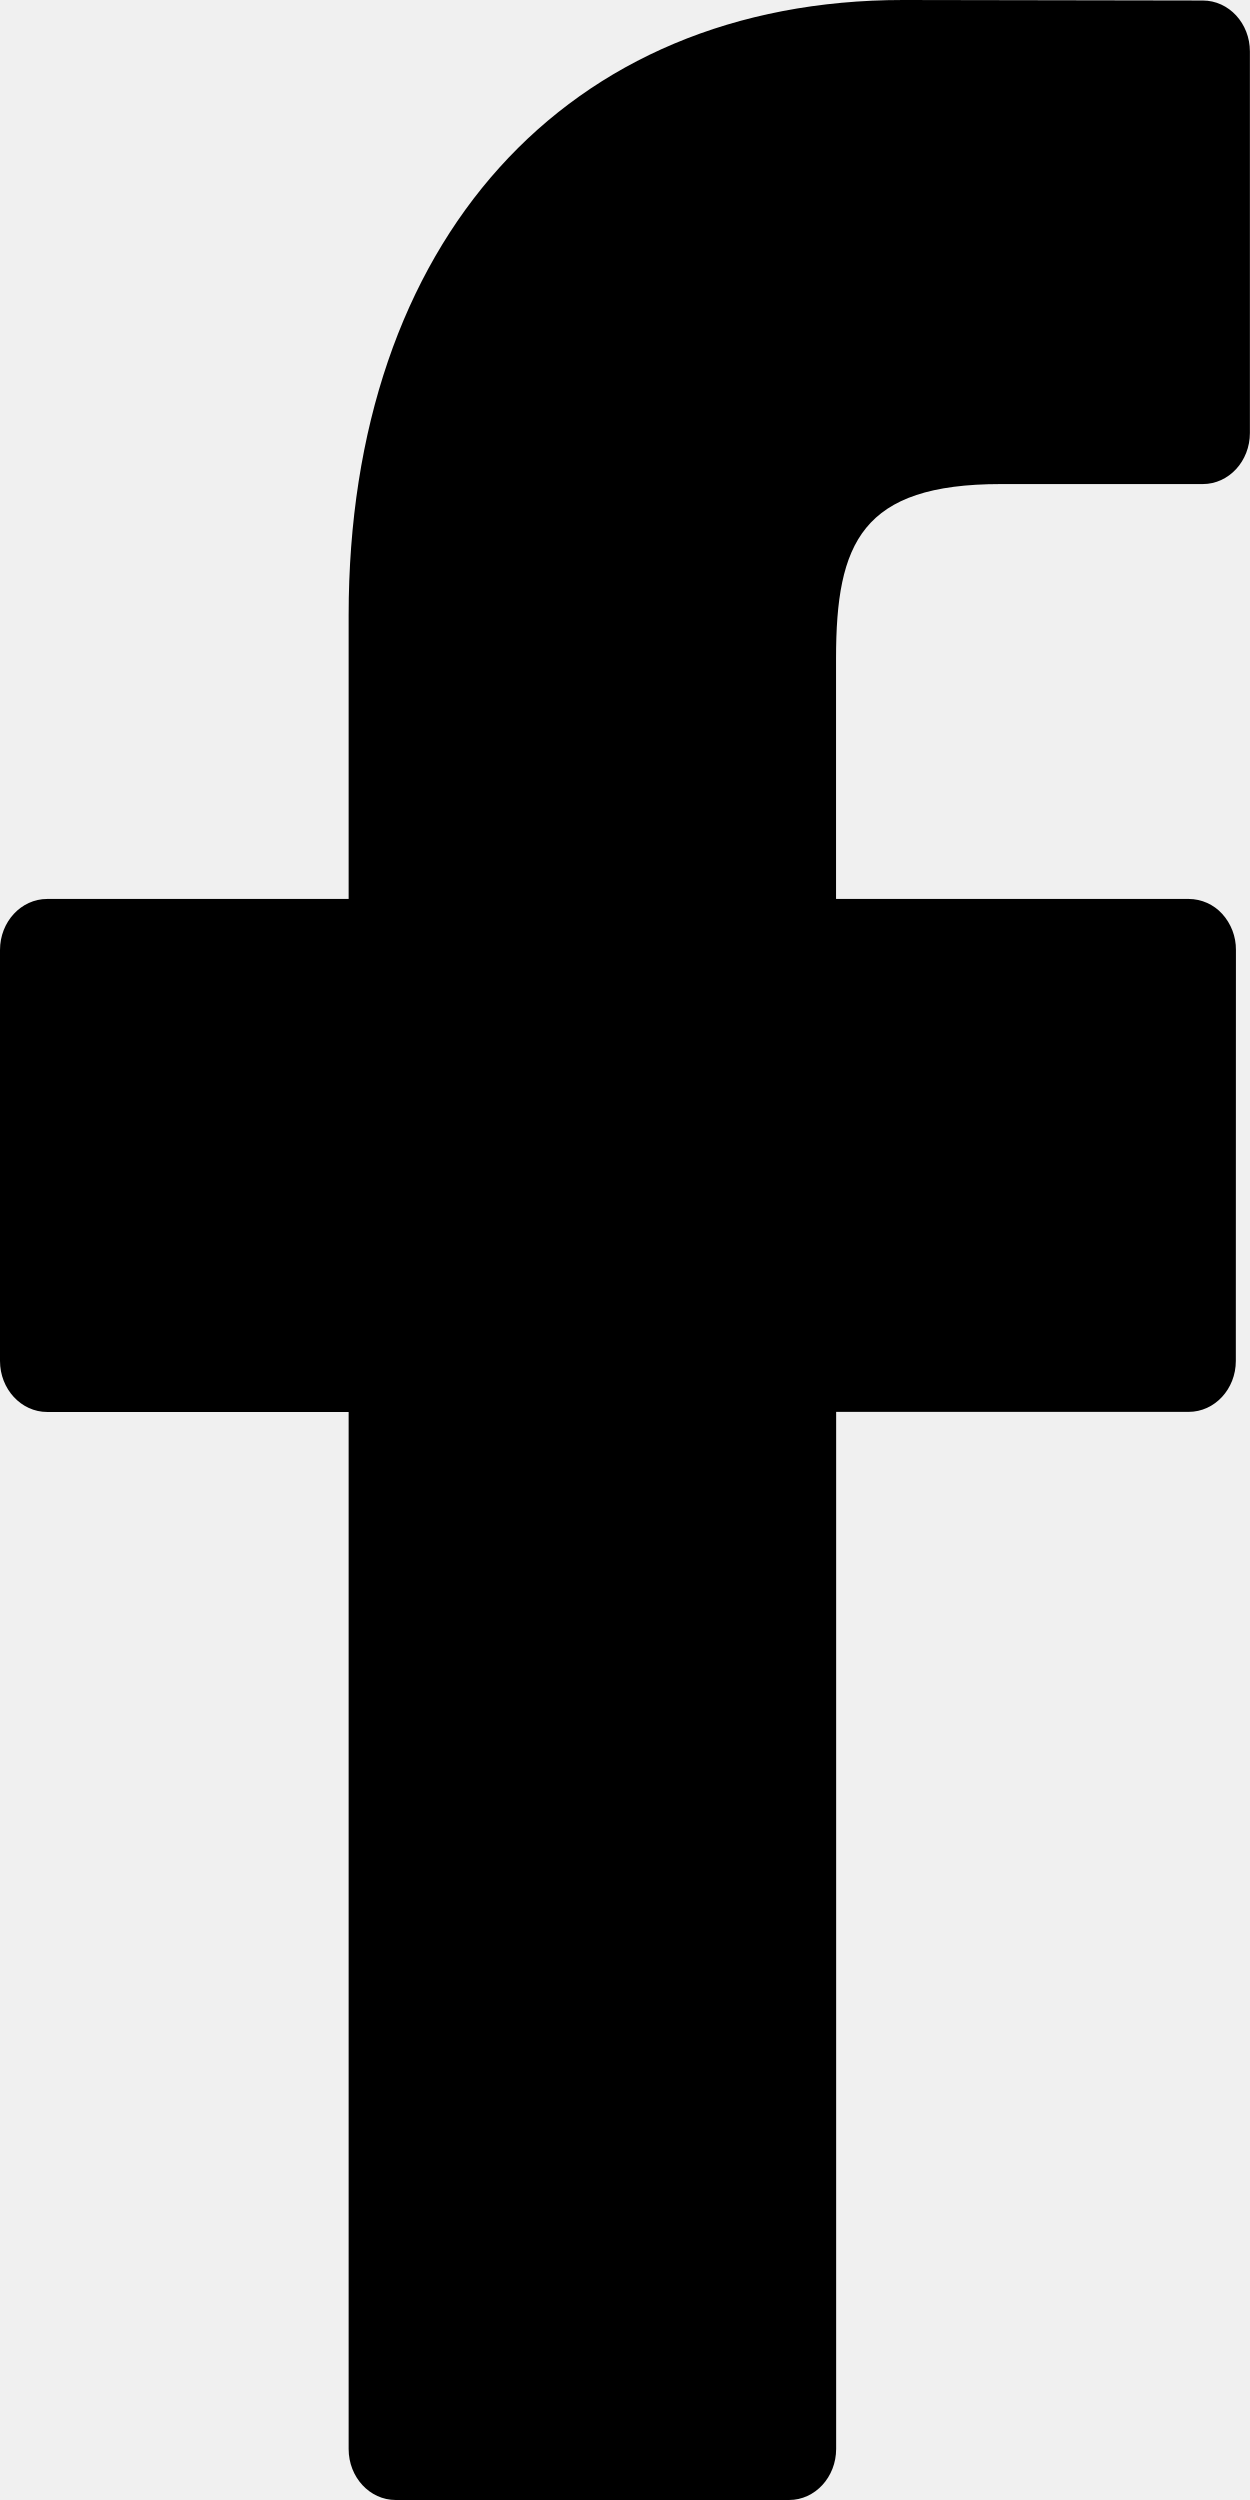
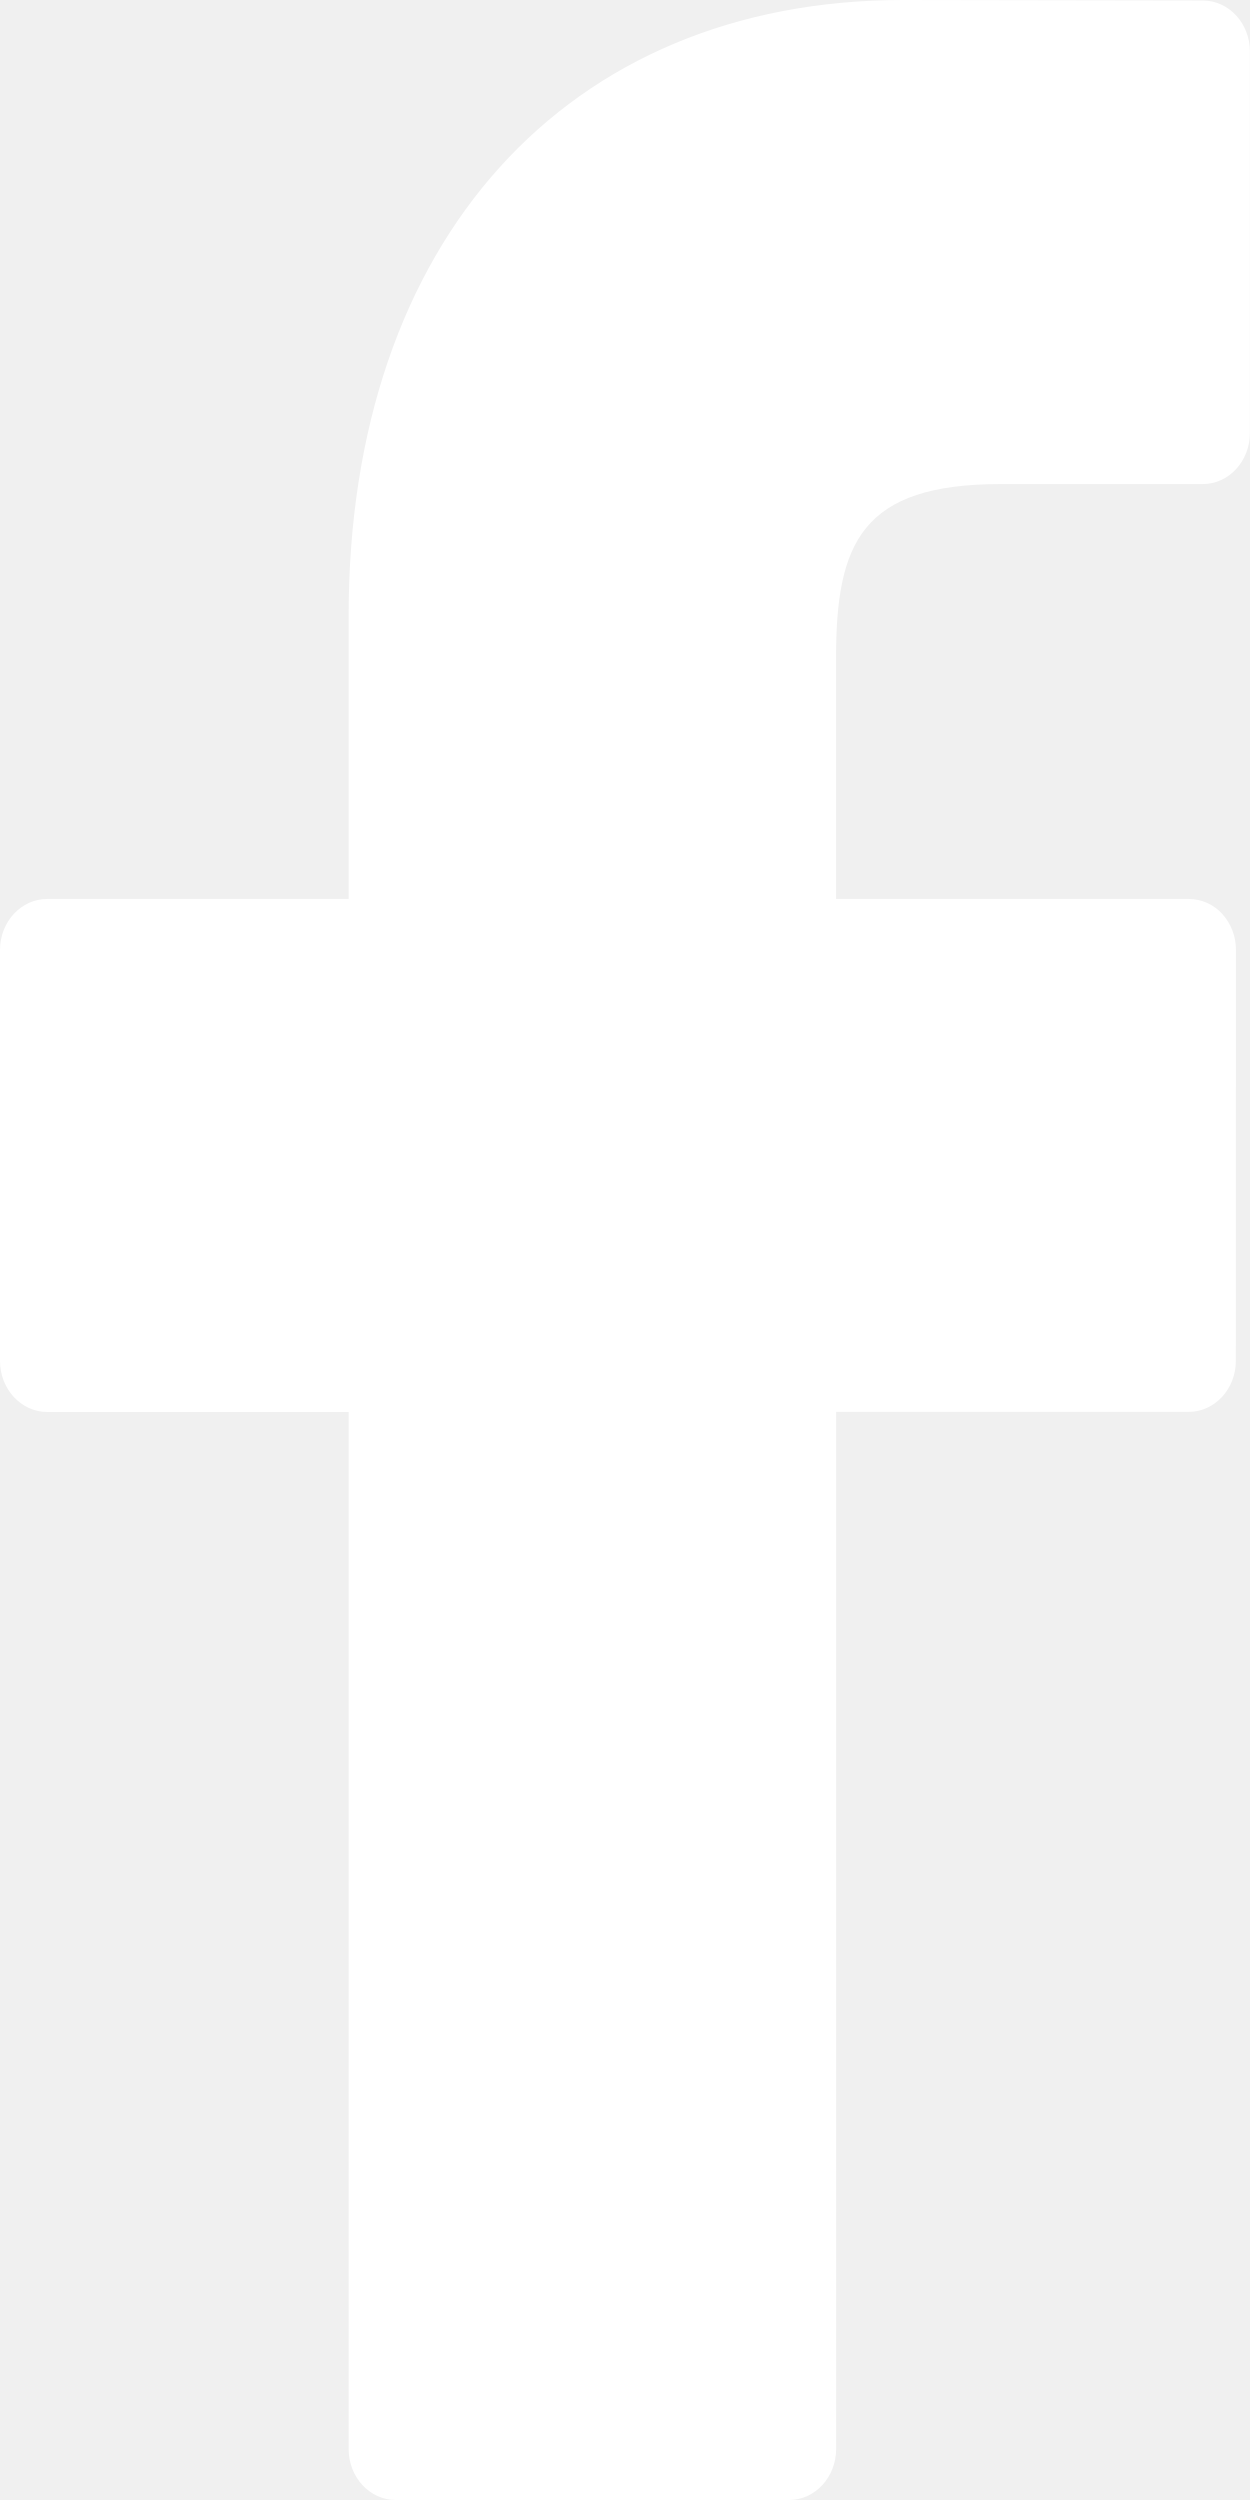
- <svg xmlns="http://www.w3.org/2000/svg" viewBox="0 0 12 24">
-   <path d="M11.548.005L8.67 0C5.436 0 3.347 2.318 3.347 5.906V8.63H.453c-.25 0-.453.219-.453.49v3.945c0 .27.203.49.453.49h2.894v9.956c0 .27.202.489.452.489h3.776c.25 0 .452-.22.452-.49v-9.956h3.384c.25 0 .453-.219.453-.489l.001-3.946a.51.51 0 00-.132-.346.436.436 0 00-.32-.143H8.026V6.32c0-1.11.245-1.673 1.582-1.673h1.939c.25 0 .452-.22.452-.49V.494c0-.27-.202-.489-.452-.489z" />
+ <svg xmlns="http://www.w3.org/2000/svg" width="12" height="24" fill="none">
+   <path d="M11.548.005L8.67 0C5.436 0 3.347 2.318 3.347 5.906V8.63H.453c-.25 0-.453.219-.453.49v3.945c0 .27.203.49.453.49h2.894v9.956c0 .27.202.489.452.489h3.776c.25 0 .452-.22.452-.49v-9.956h3.384c.25 0 .453-.219.453-.489l.001-3.946a.51.51 0 00-.132-.346.436.436 0 00-.32-.143H8.026V6.32c0-1.11.245-1.673 1.582-1.673h1.939c.25 0 .452-.22.452-.49V.494c0-.27-.202-.489-.452-.489z" fill="#fff" />
</svg>
